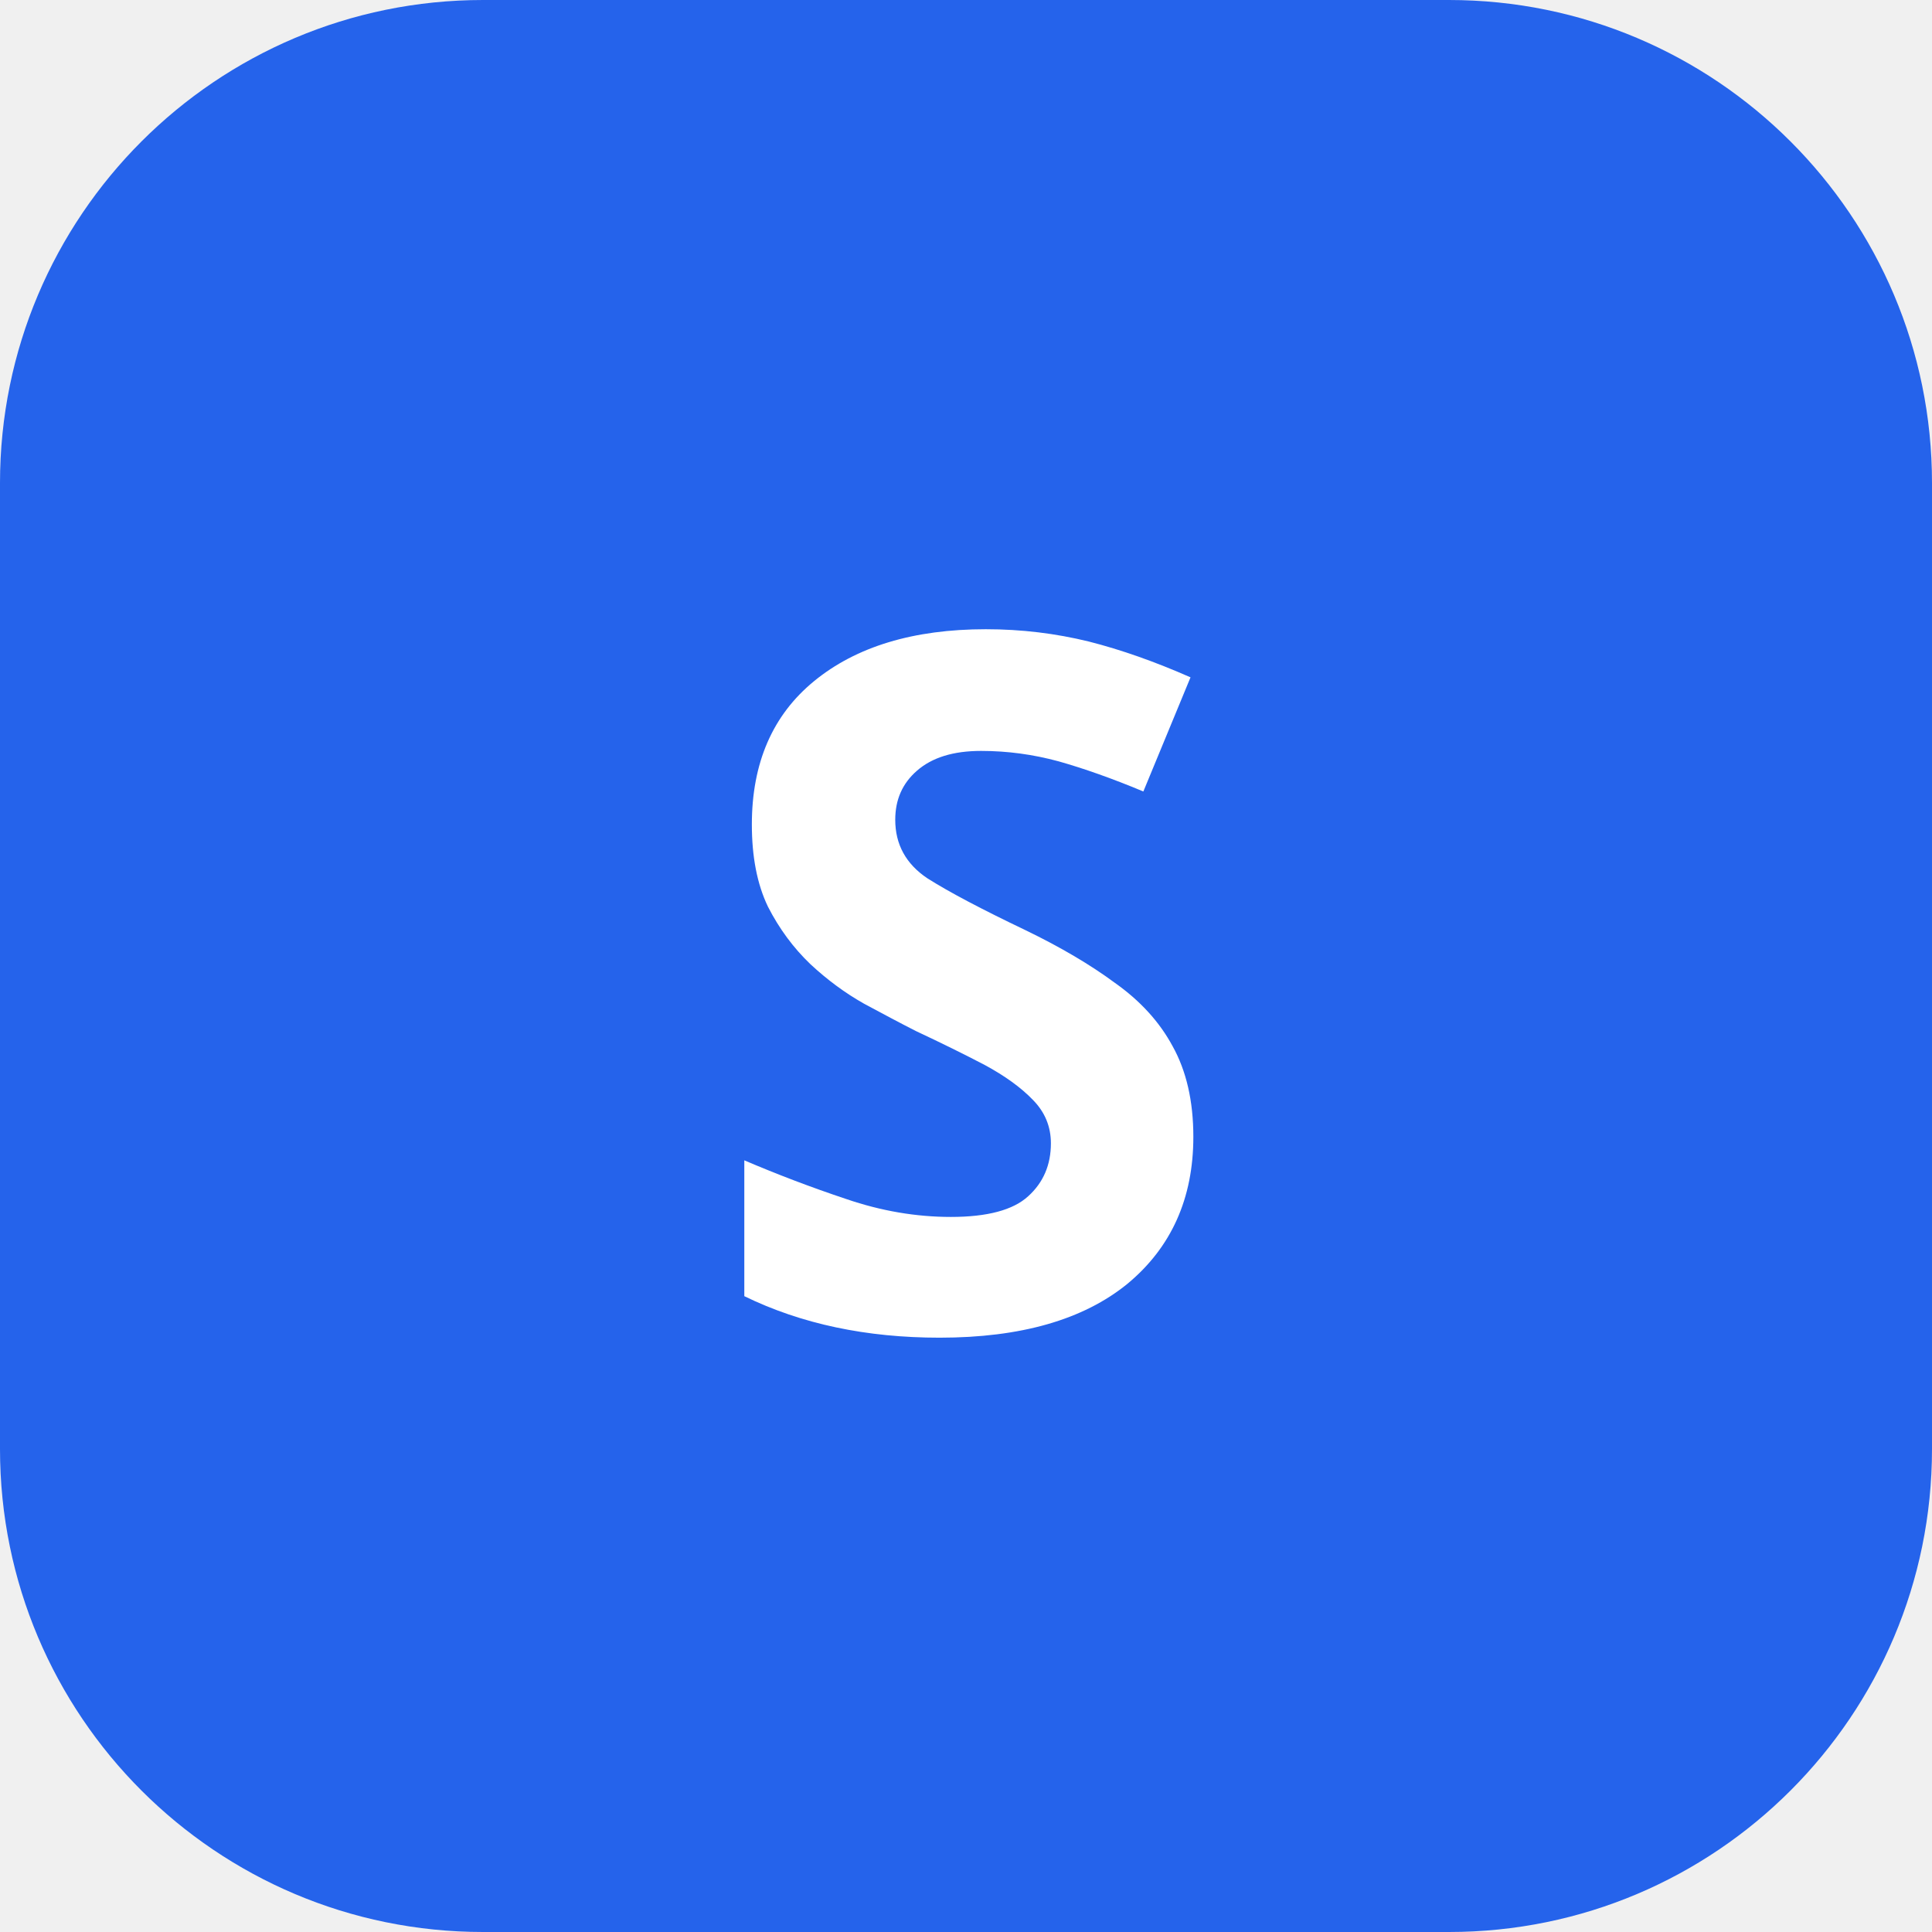
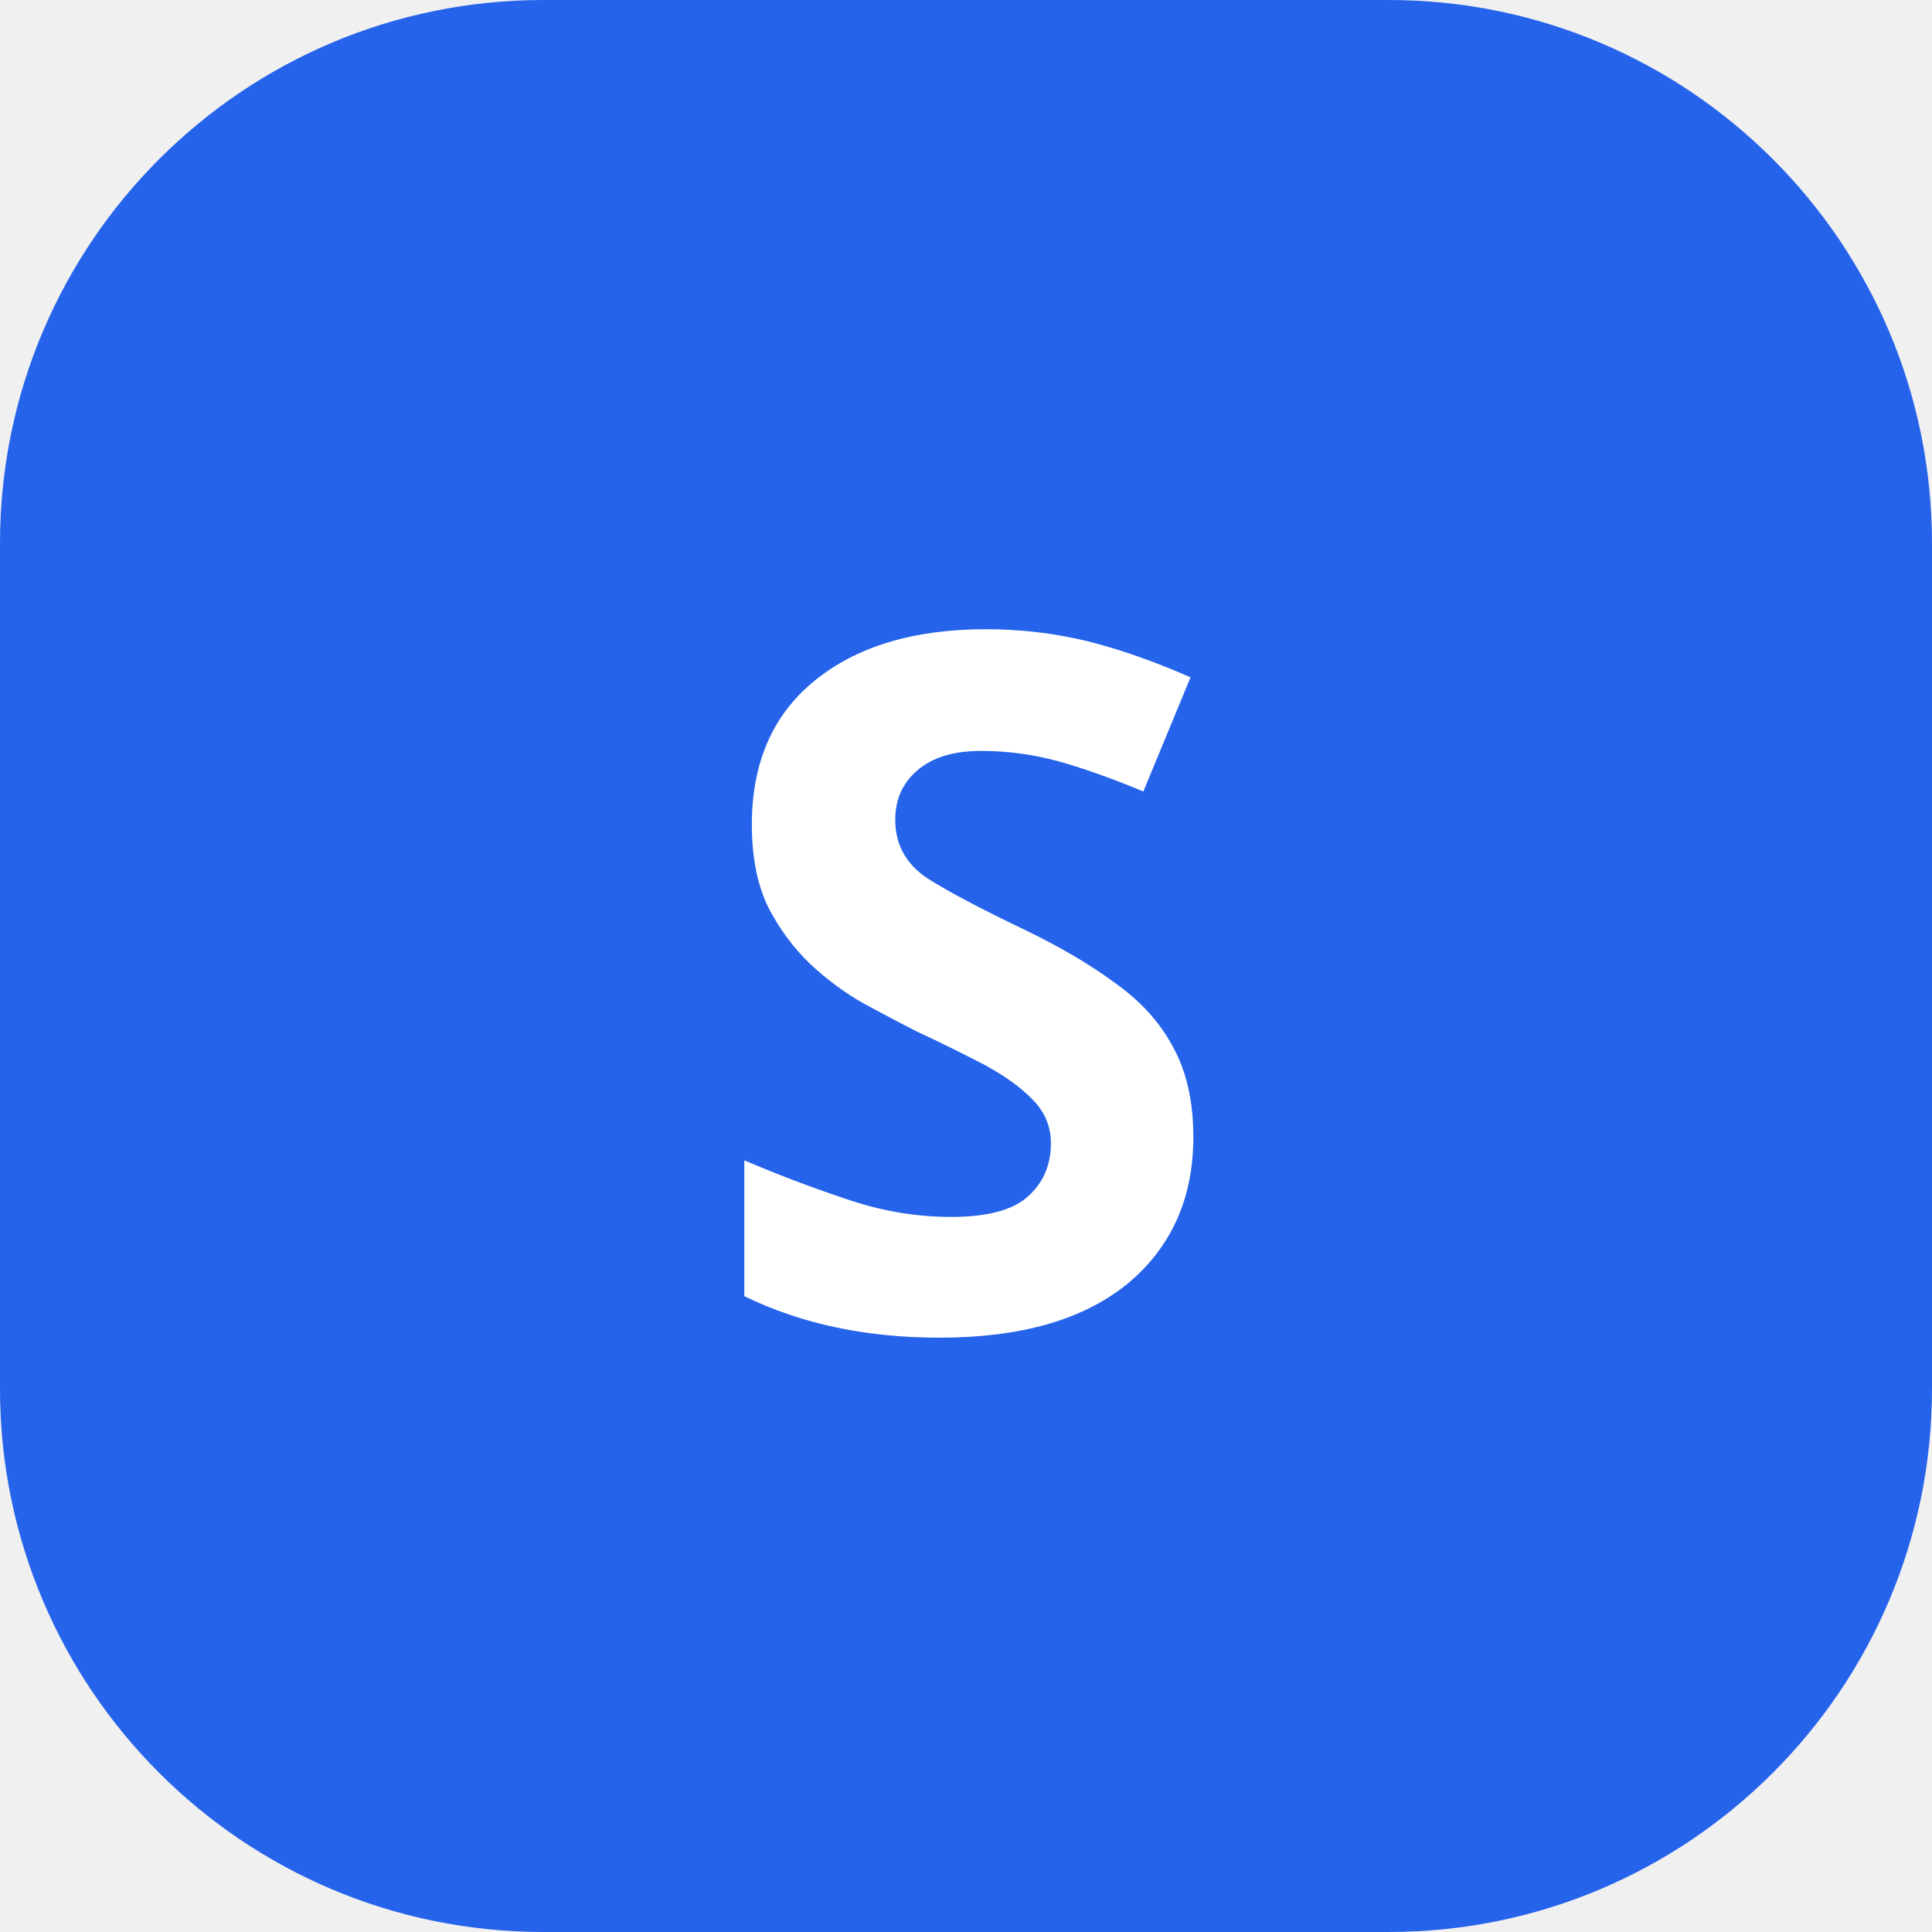
<svg xmlns="http://www.w3.org/2000/svg" viewBox="0 0 32 32" fill="none">
-   <rect width="32" height="32" rx="8" fill="#2563eb" />
-   <text x="16" y="22" text-anchor="middle" fill="white" font-family="system-ui,sans-serif" font-size="16" font-weight="700">S</text>
+   <rect width="32" height="32" rx="9" fill="#2563eb" />
+   <text x="16" y="22" text-anchor="middle" fill="white" font-family="ui-sans-serif, system-ui, sans-serif" font-size="16" font-weight="700">S</text>
</svg>
